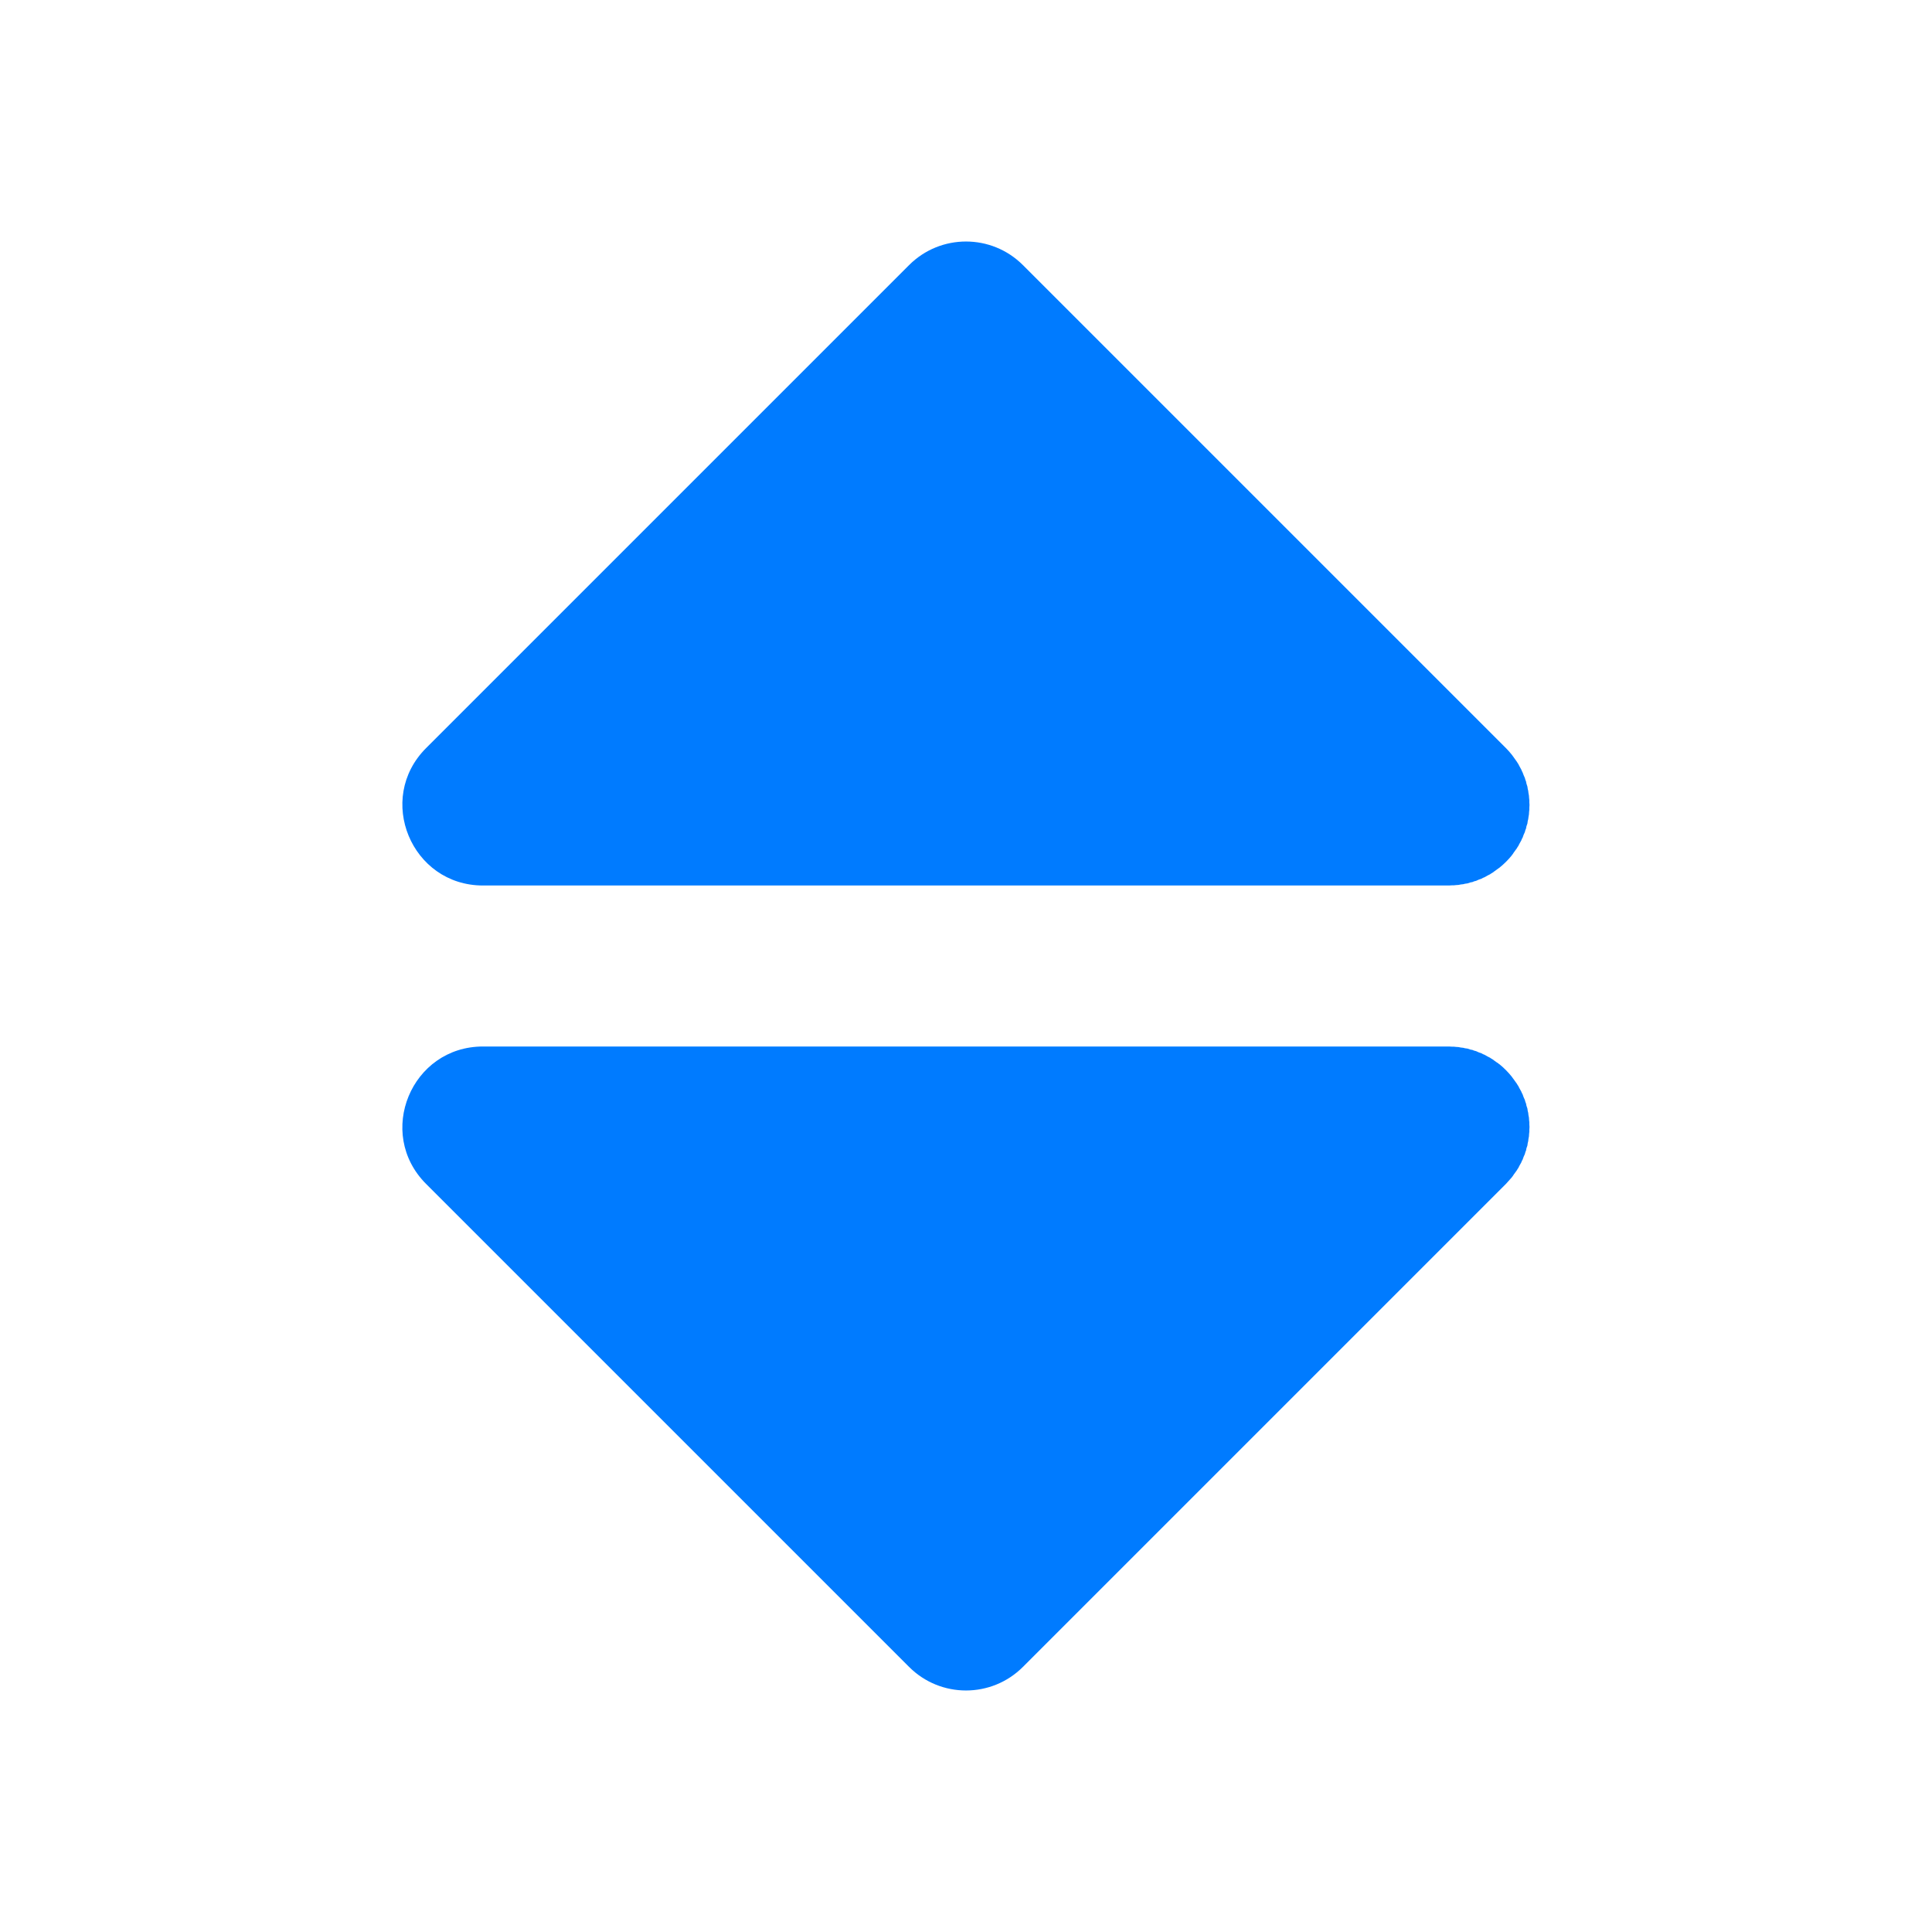
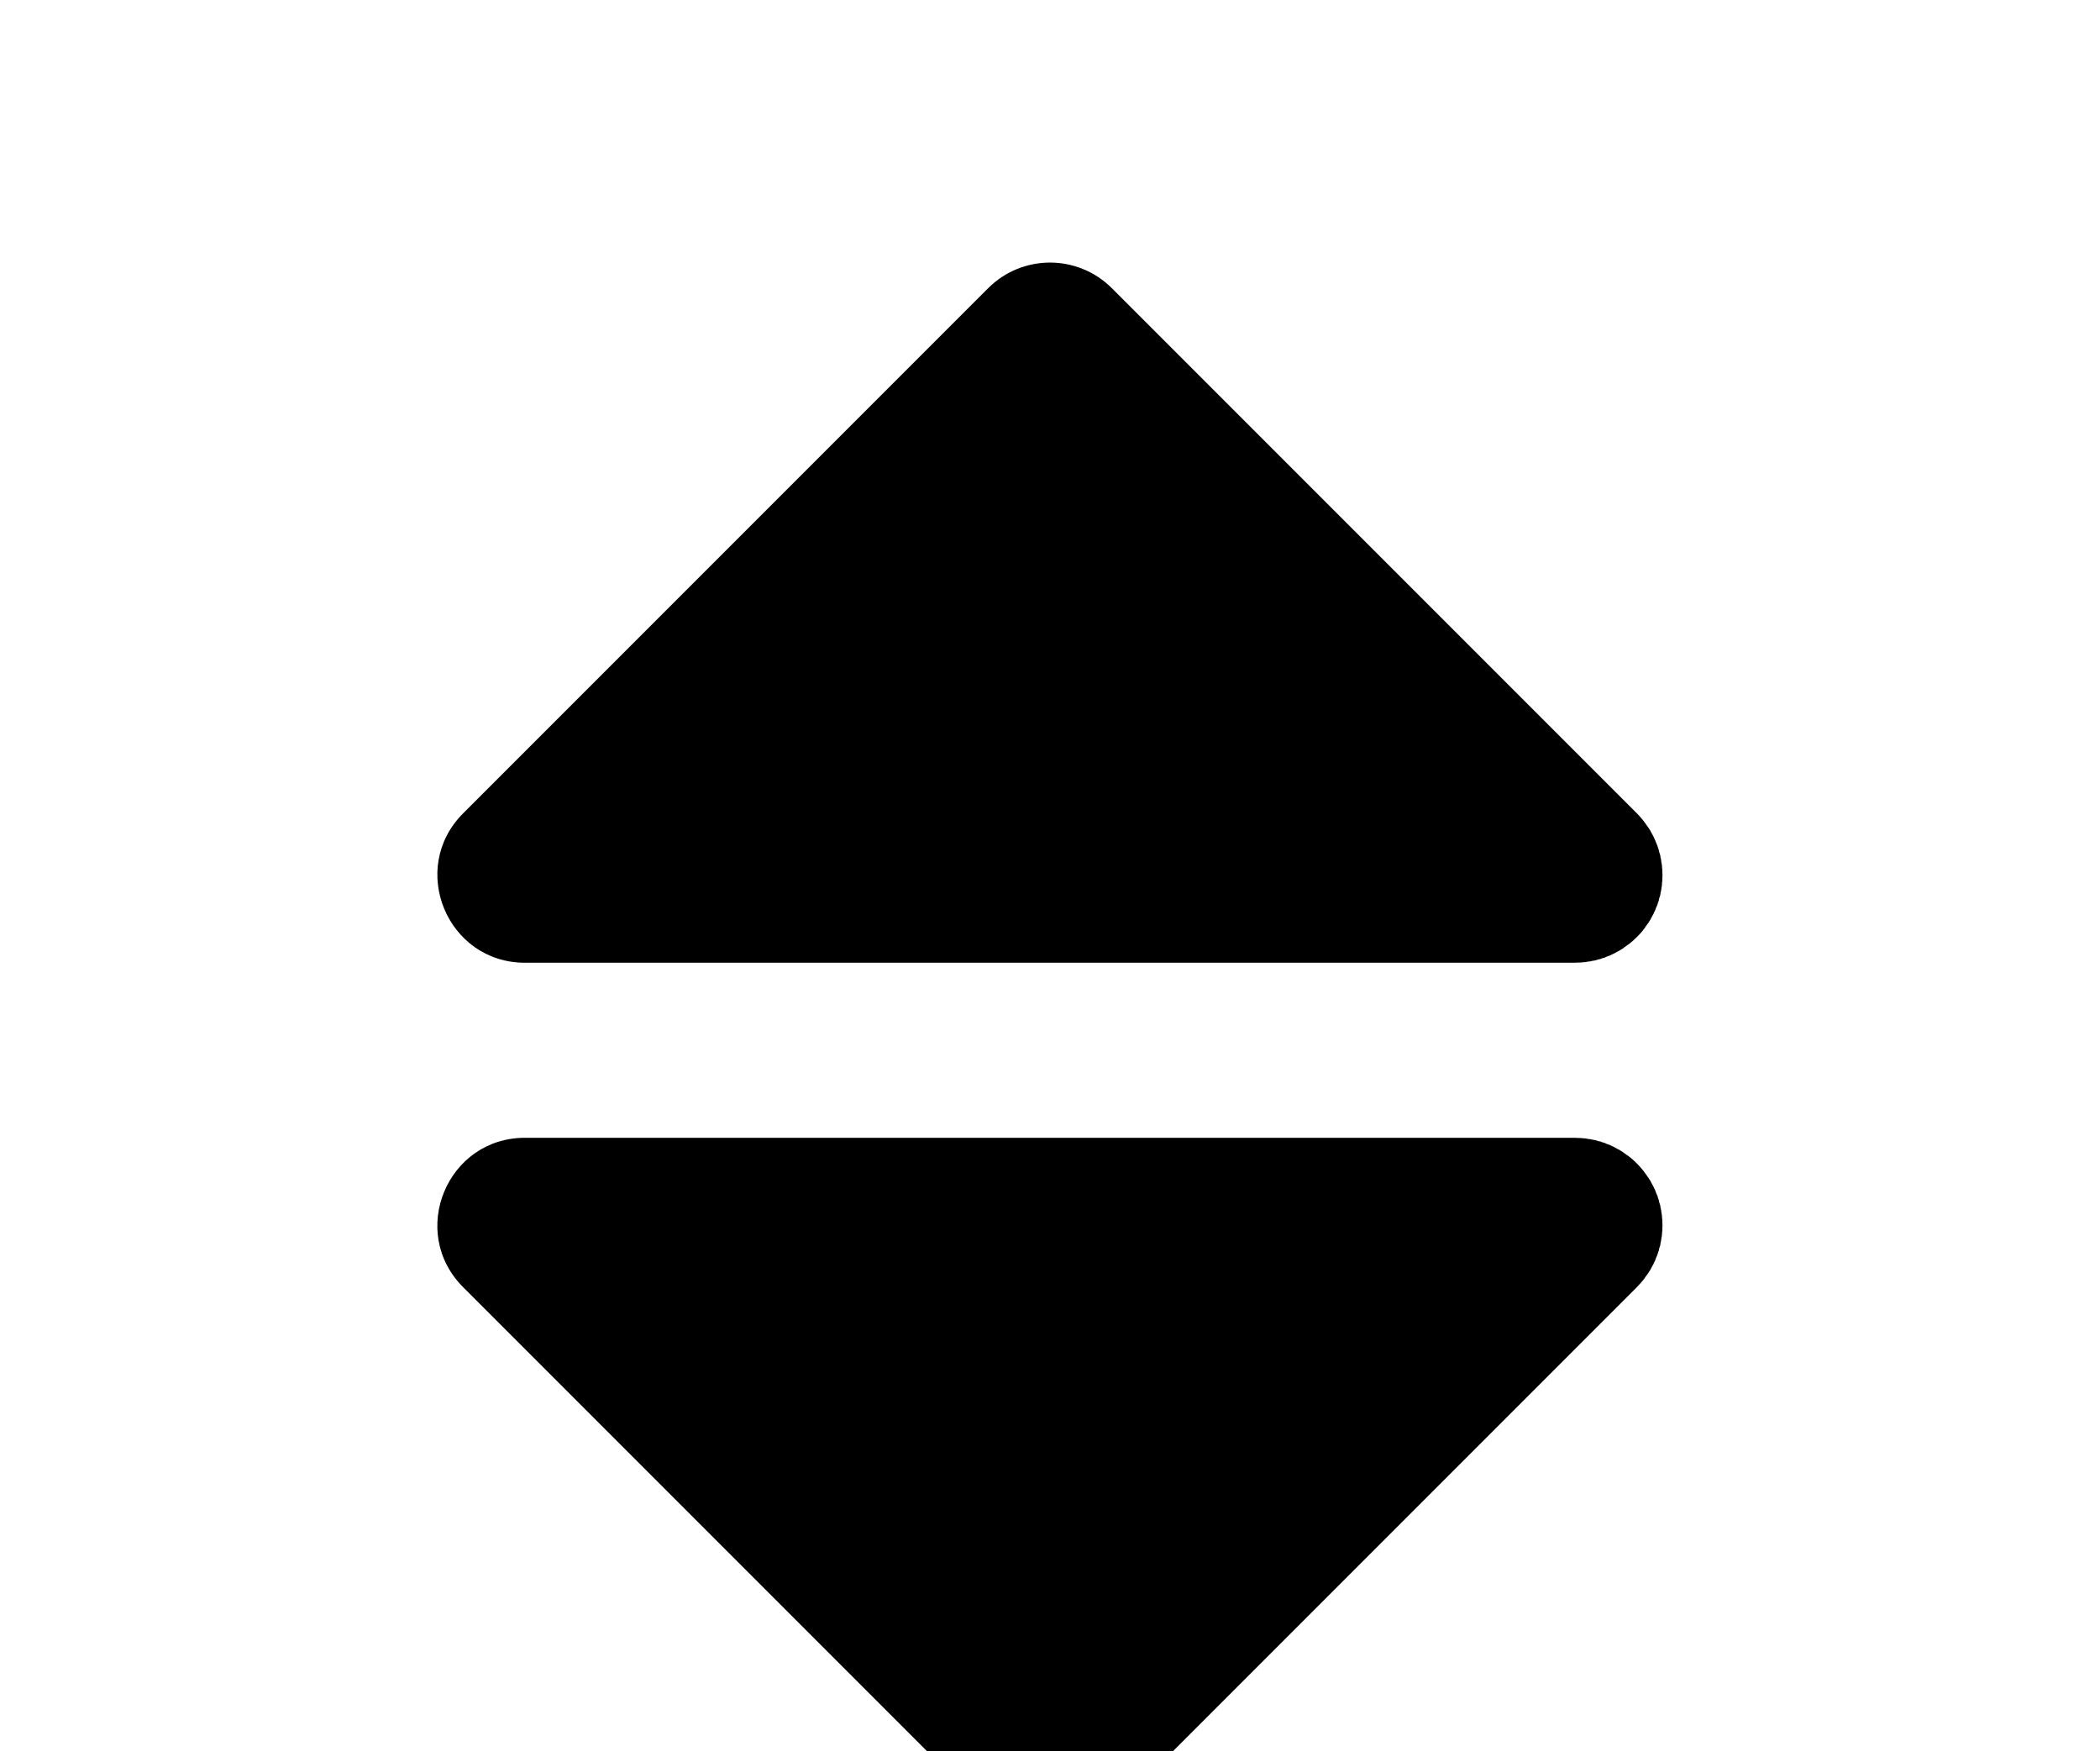
- <svg xmlns="http://www.w3.org/2000/svg" width="24" height="24" viewBox="0 0 24 24" fill="none">
-   <path fill="#007BFF" d="M11.293 3.293a1.0 1 0 0 1 1.414 0l6 6c.026.026.05.053.073.082l.006.008.016.022.042.059.009.015.007.01.014.027.024.044.007.017.01.02.012.032.015.034.007.025.008.02.005.026.012.037.004.028.006.025.003.026.006.033.002.03.003.028v.026L19 10l-.002.033v.026l-.003.026-.002.032-.005.029-.004.03-.006.024-.004.03-.012.035-.005.027-.008.019-.007.026-.015.033-.012.034-.01.018-.007.018-.024.043-.014.028-.007.009-.009.016-.042.058-.012.019-.004.003-.006.01a1.003 1.003 0 0 1-.155.154l-.009.006-.022.016-.058.042-.016.009-.009.007-.028.014-.043.024-.018.007-.018.01-.034.012-.033.015-.024.006-.021.009-.027.005-.036.012-.029.004-.024.006-.028.003-.031.006-.032.002-.026.003h-.026L18 11H6c-.89 0-1.337-1.077-.707-1.707l6-6ZM18 13l.033.002h.026l.026.003.032.002.031.006.028.003.024.006.03.004.035.012.027.005.019.008.026.007.033.015.034.012.018.01.018.007.043.024.028.014.009.007.016.009.051.037.026.017.003.004.01.006c.057.046.108.098.154.155l.006.009.015.02.043.06.009.016.007.009.014.028.024.043.005.013.012.023.012.034.015.033.007.026.008.02.005.026.012.036.004.029.006.024.003.028.006.031.002.032.003.026v.026L19 14l-.002.033v.026l-.003.026-.002.032-.006.031-.003.028-.006.024-.004.03-.012.035-.005.027-.008.019-.007.026-.015.033-.012.034-.01.018-.007.018-.024.043-.014.028-.007.009-.009.016-.042.058-.012.019-.004.003-.006.01-.073.081-6 6a1.0 1 0 0 1-1.414 0l-6-6C4.663 14.077 5.109 13 6 13h12Z" />
+ <svg xmlns="http://www.w3.org/2000/svg" width="24" height="20" viewBox="0 0 24 20" fill="none">
+   <path fill="#000000" d="M11.293 3.293a1.0 1 0 0 1 1.414 0l6 6c.026.026.05.053.073.082l.006.008.016.022.042.059.009.015.007.01.014.027.024.044.007.017.01.02.012.032.015.034.007.025.008.02.005.026.012.037.004.028.006.025.003.026.006.033.002.03.003.028v.026L19 10l-.002.033v.026l-.003.026-.002.032-.005.029-.004.03-.006.024-.004.03-.012.035-.005.027-.008.019-.007.026-.015.033-.012.034-.01.018-.007.018-.024.043-.014.028-.007.009-.009.016-.042.058-.012.019-.004.003-.006.01a1.003 1.003 0 0 1-.155.154l-.009.006-.022.016-.058.042-.016.009-.009.007-.028.014-.043.024-.018.007-.018.01-.034.012-.033.015-.024.006-.021.009-.027.005-.036.012-.029.004-.024.006-.028.003-.031.006-.032.002-.026.003h-.026L18 11H6c-.89 0-1.337-1.077-.707-1.707l6-6ZM18 13l.033.002h.026l.026.003.032.002.031.006.028.003.024.006.03.004.035.012.027.005.019.008.026.007.033.015.034.012.018.01.018.007.043.024.028.014.009.007.016.009.051.037.026.017.003.004.01.006c.057.046.108.098.154.155l.006.009.015.02.043.06.009.016.007.009.014.028.024.043.005.013.012.023.012.034.015.033.007.026.008.02.005.026.012.036.004.029.006.024.003.028.006.031.002.032.003.026v.026L19 14l-.002.033v.026l-.003.026-.002.032-.006.031-.003.028-.006.024-.004.03-.012.035-.005.027-.008.019-.007.026-.015.033-.012.034-.01.018-.007.018-.024.043-.014.028-.007.009-.009.016-.042.058-.012.019-.004.003-.006.01-.073.081-6 6a1.0 1 0 0 1-1.414 0l-6-6C4.663 14.077 5.109 13 6 13h12Z" />
</svg>
